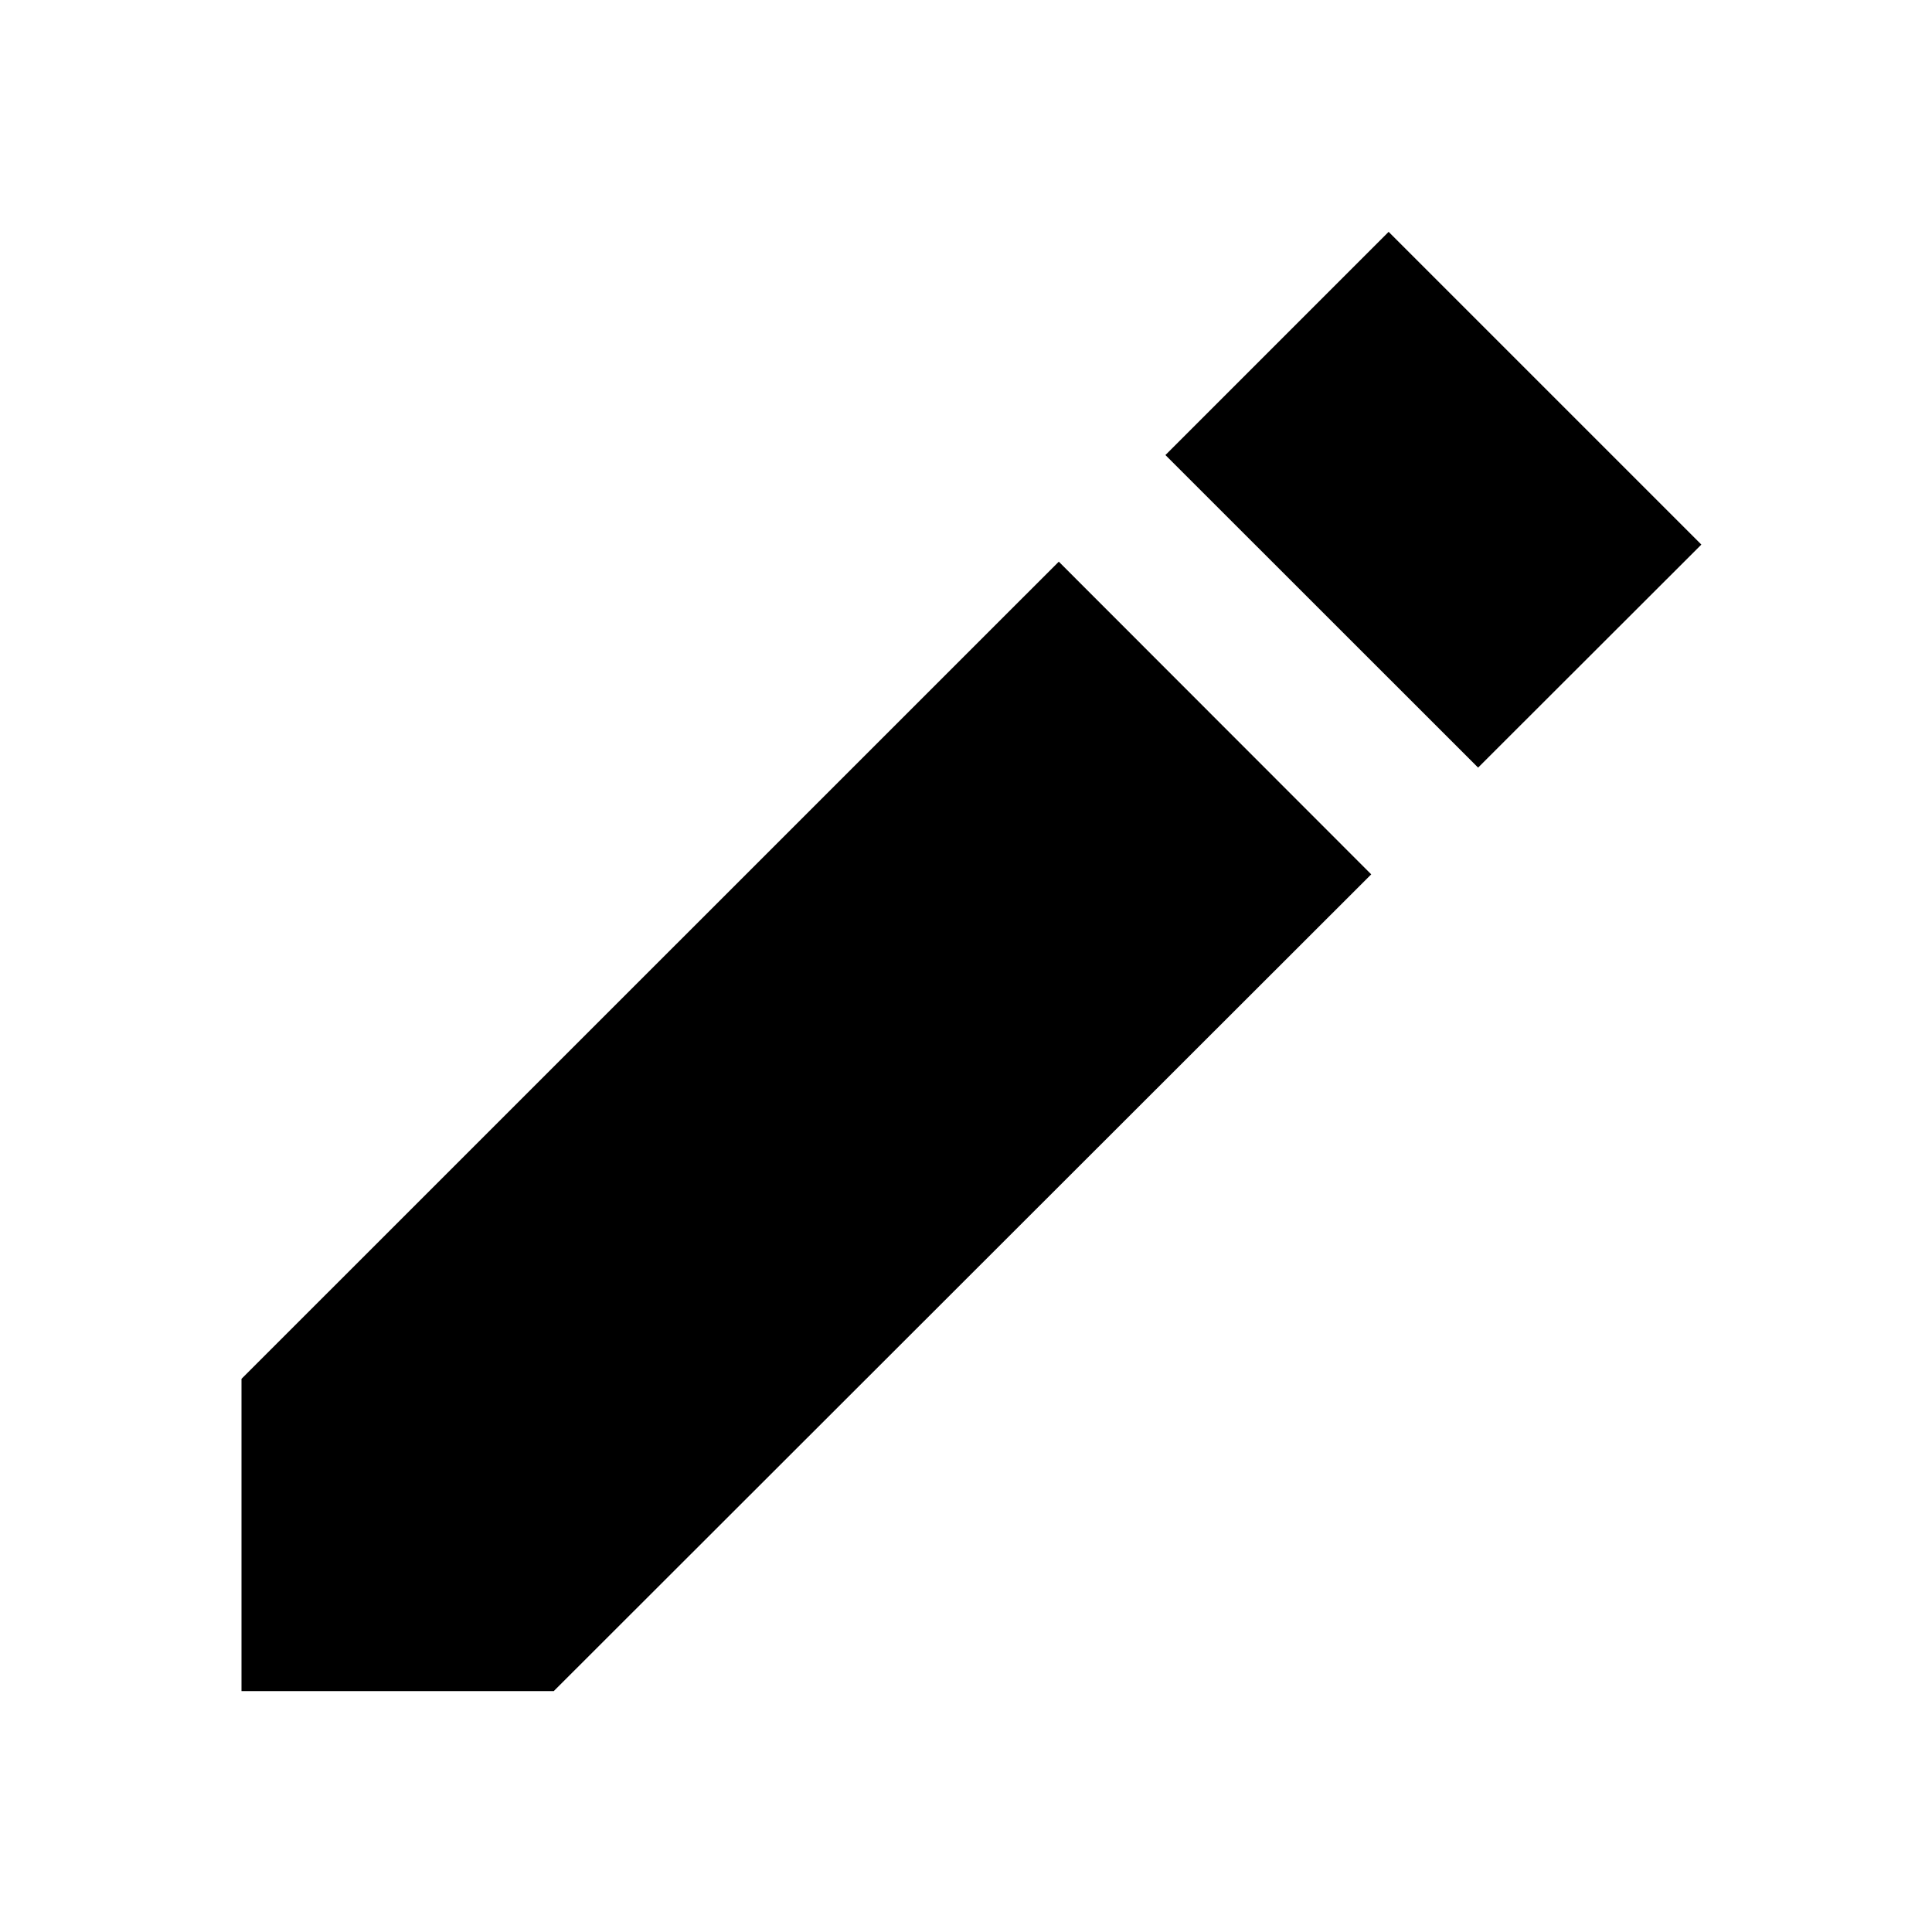
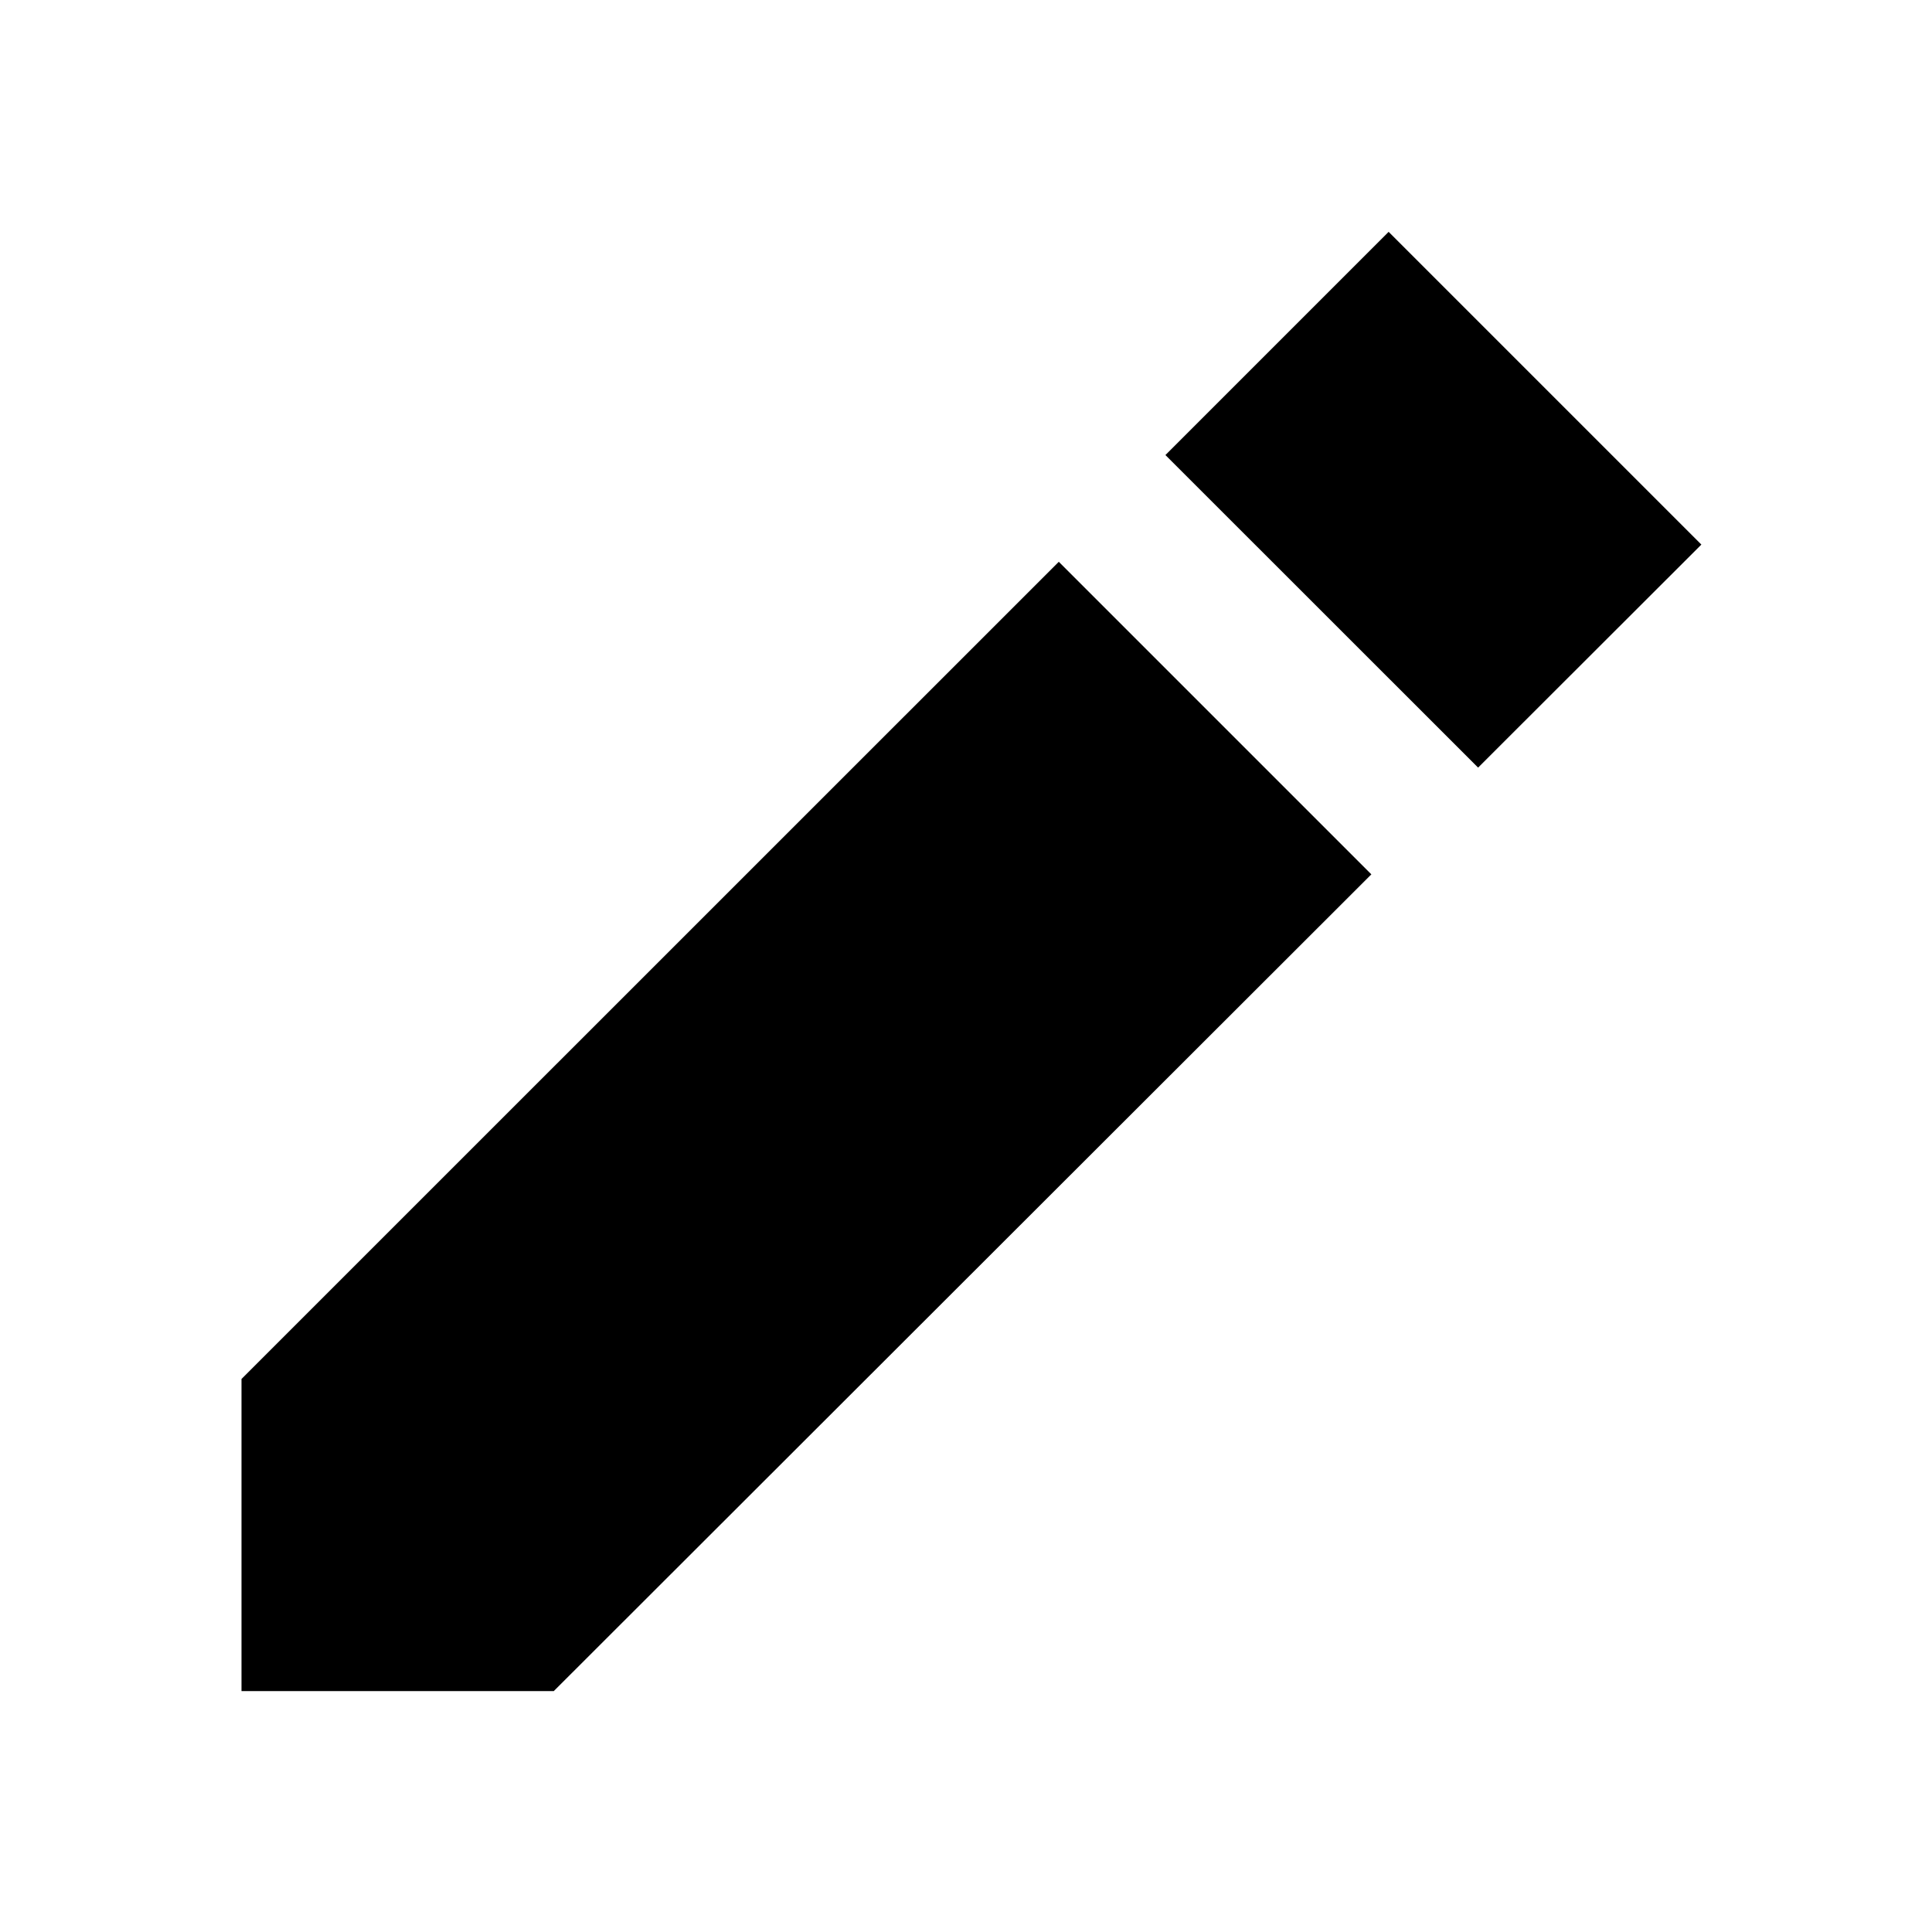
<svg xmlns="http://www.w3.org/2000/svg" width="16" height="16" viewBox="0 0 16 16">
-   <path d="M8.768 4.652L2 11.419v2.586h2.586l6.77-6.764-2.588-2.59zm.884-.884L11.5 1.92l2.59 2.59-1.849 1.847-2.59-2.589z" fill-rule="evenodd" />
+   <path d="M8.768 4.652l2.589 2.589-6.771 6.764H2V11.42l6.768-6.767zm.884-.884L11.5 1.92l2.59 2.59-1.849 1.847-2.59-2.589z" fill-rule="evenodd" />
</svg>
